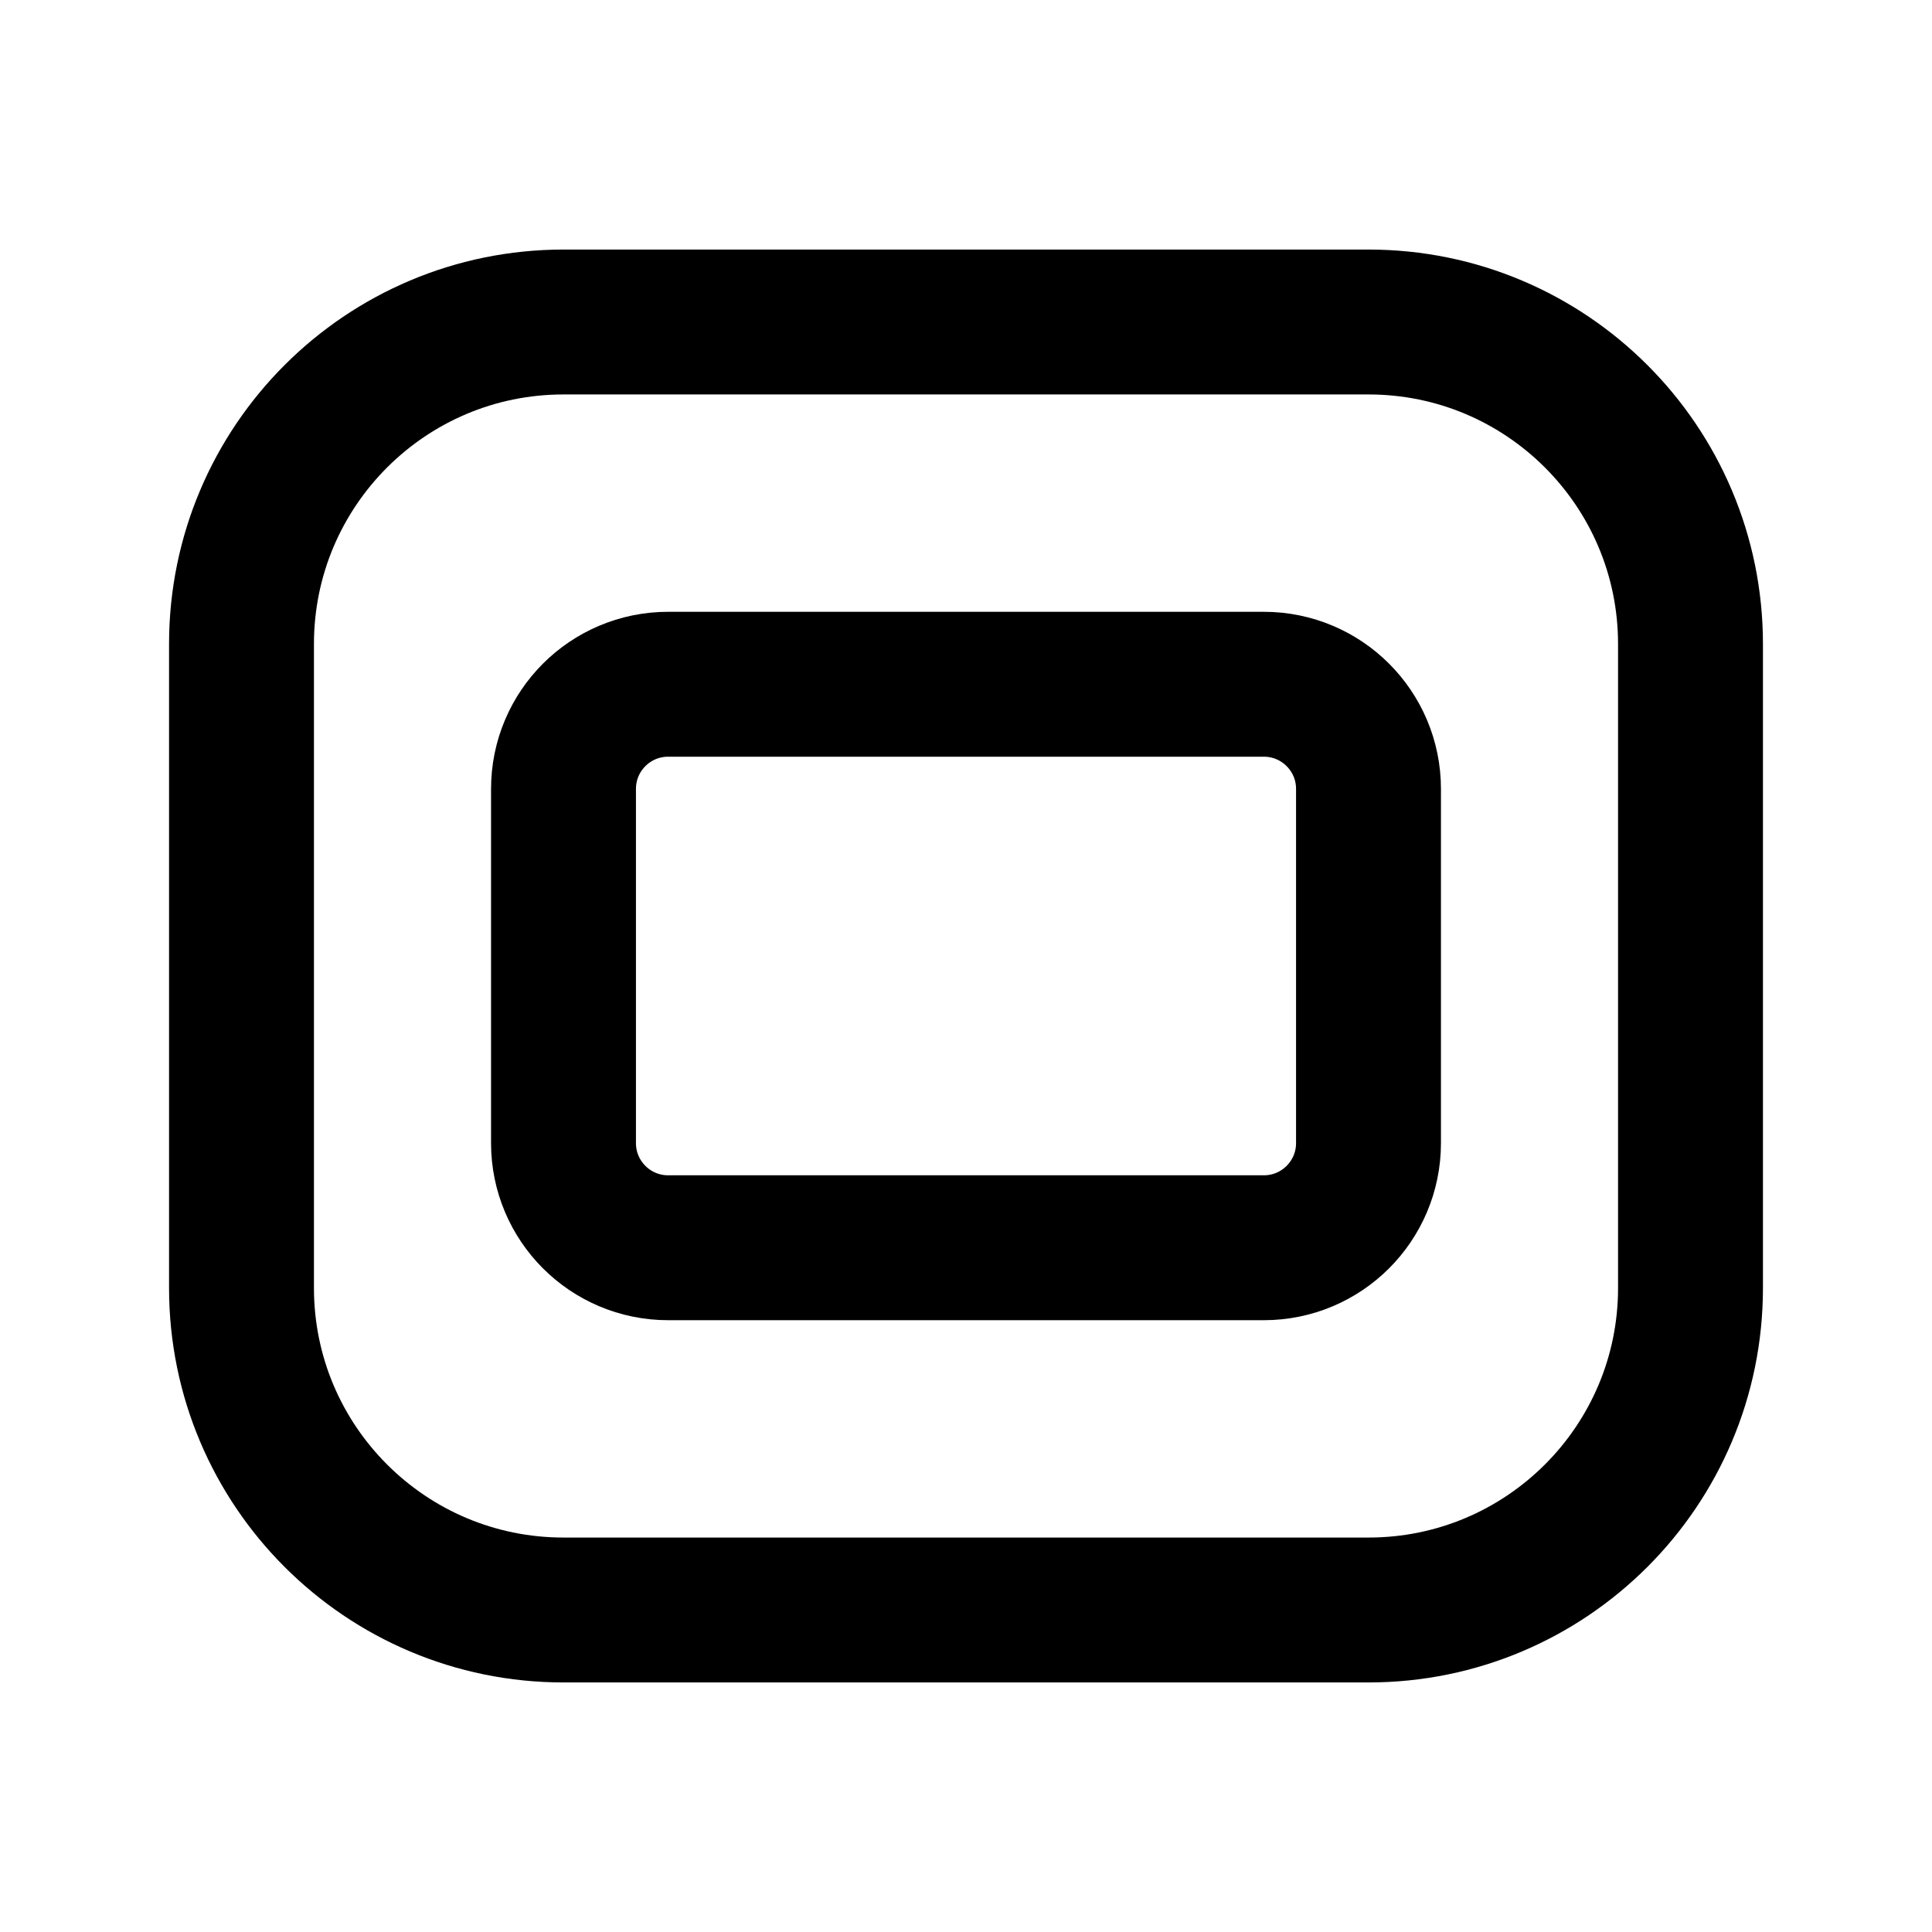
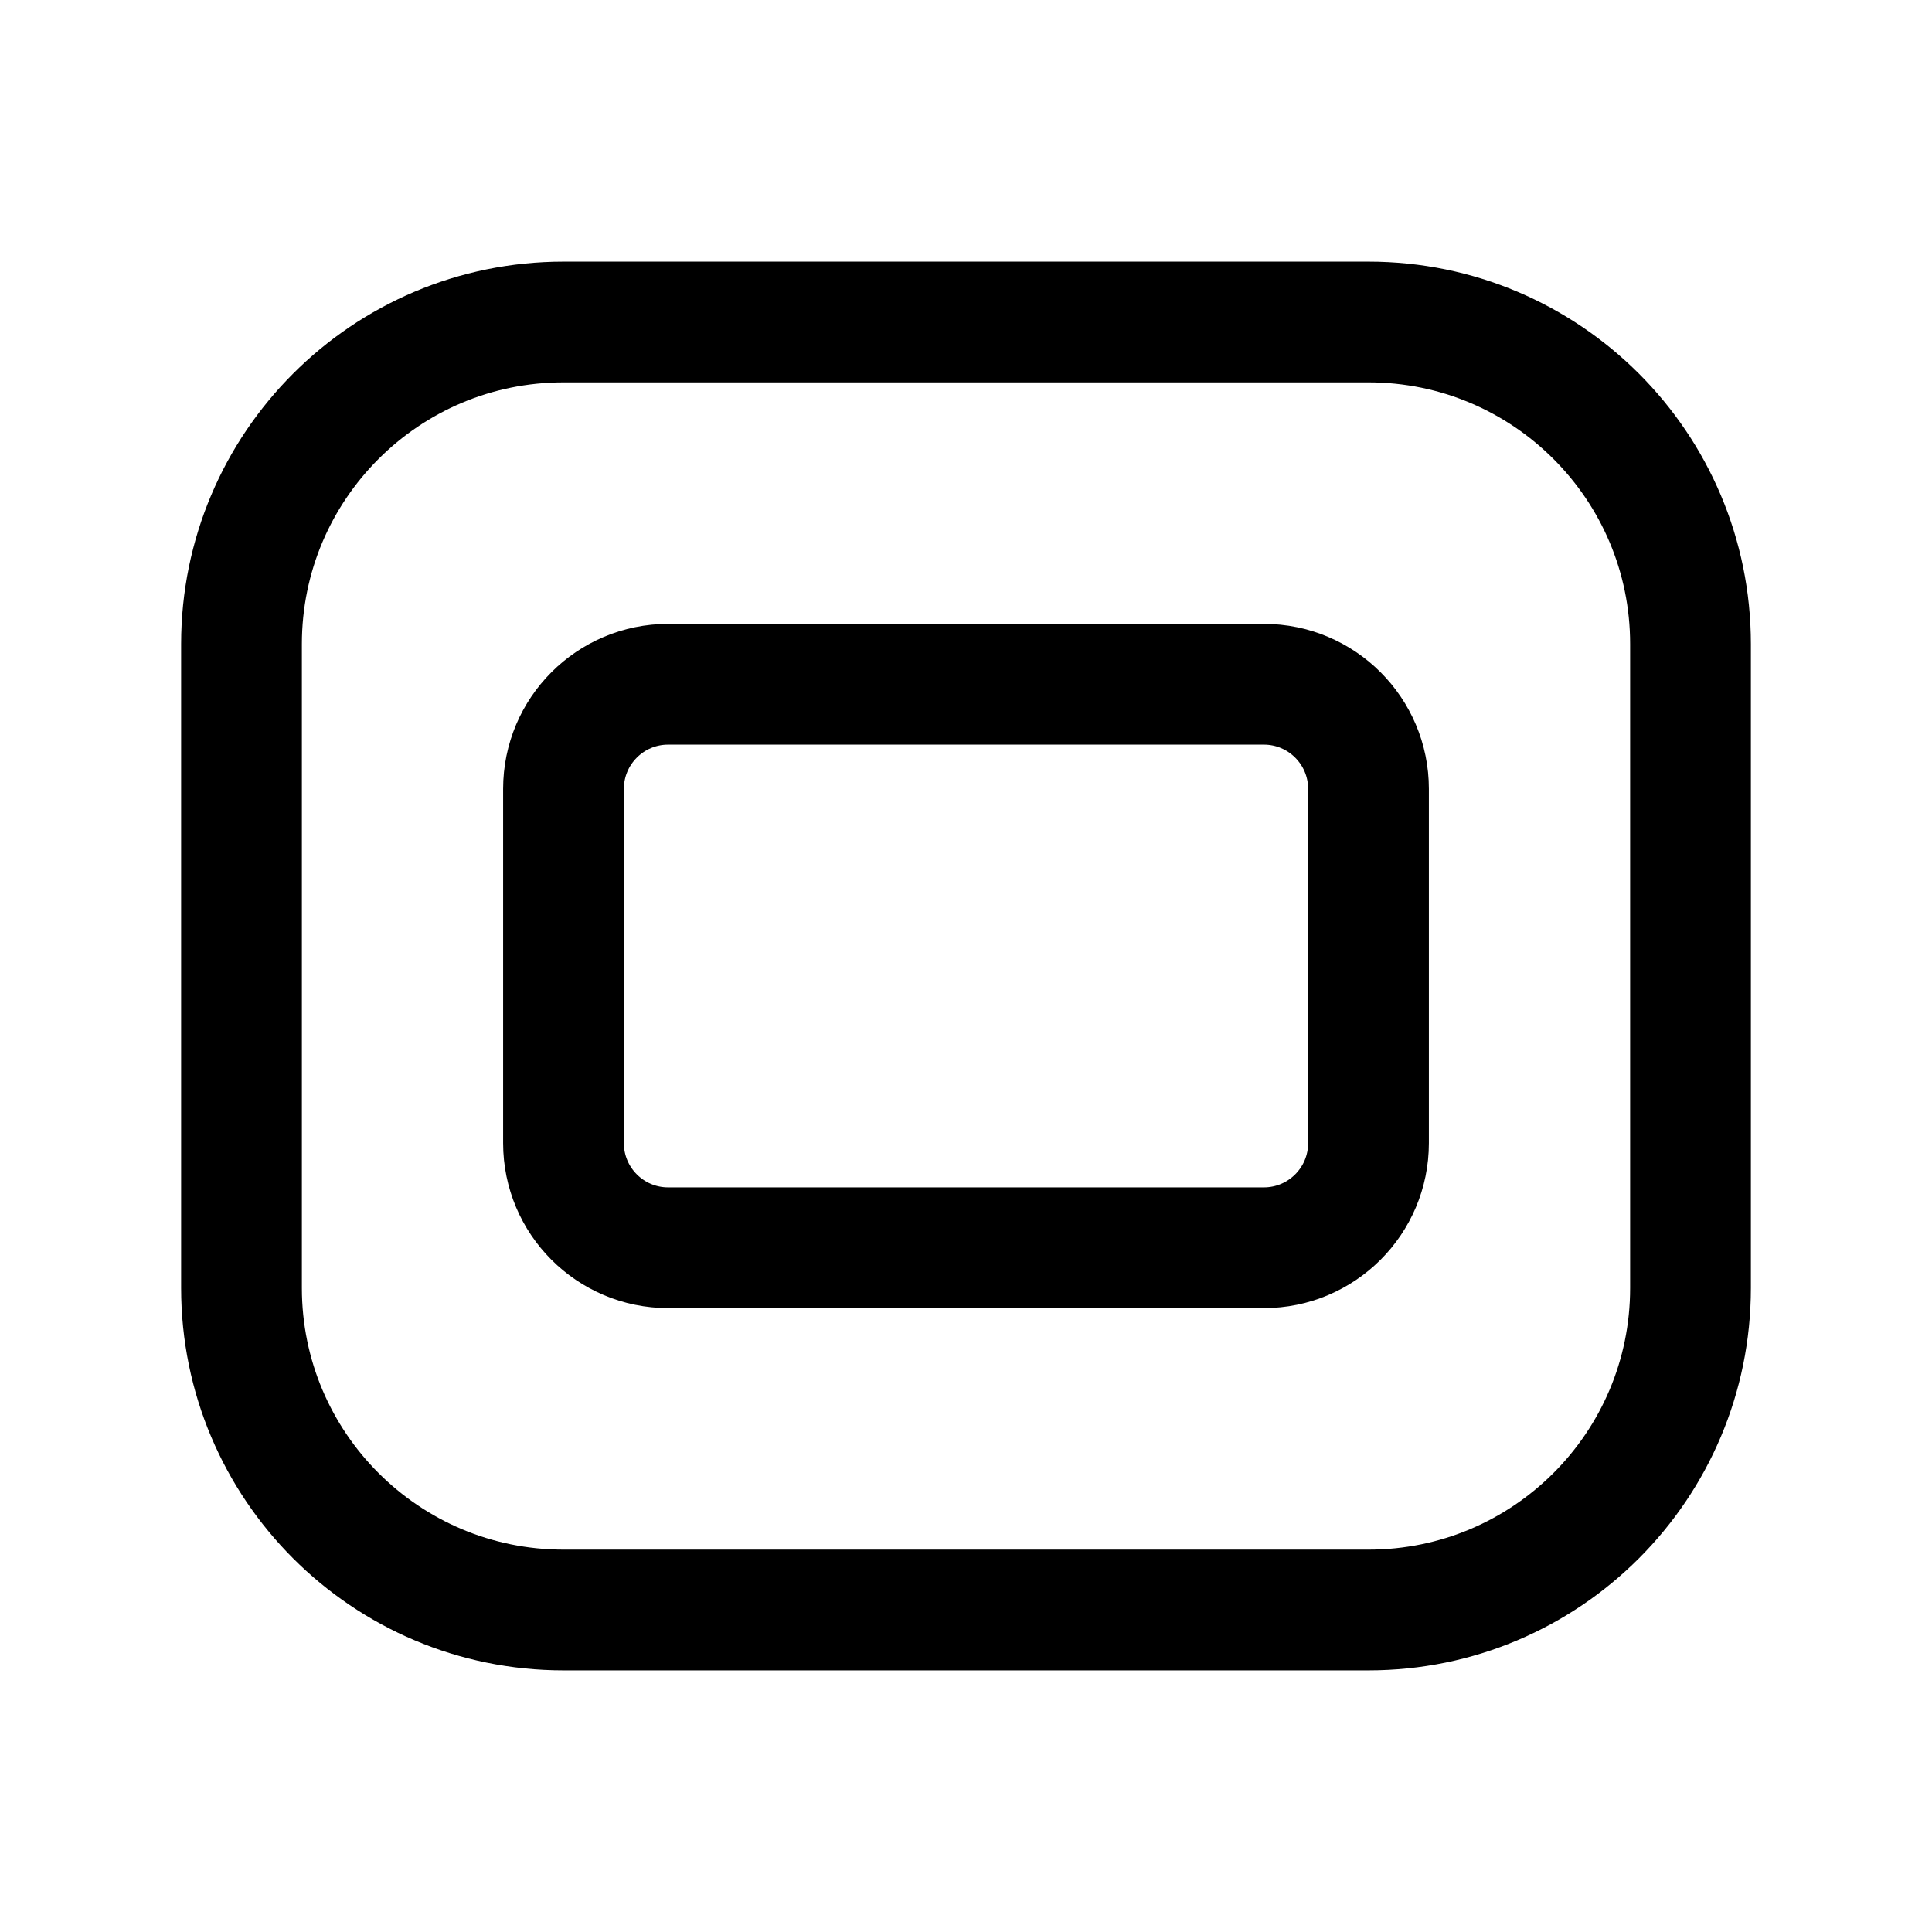
<svg xmlns="http://www.w3.org/2000/svg" viewBox="0 0 24 24">
-   <g fill="none" stroke="#000000" stroke-width="1.8" stroke-linejoin="round">
+   <g fill="none" stroke="#000000" stroke-width="1.5" stroke-linejoin="round">
    <rect x="3" y="4" width="18" height="16" rx="4" />
    <rect x="7" y="8.5" width="10" height="7" rx="1.3" />
  </g>
</svg>
